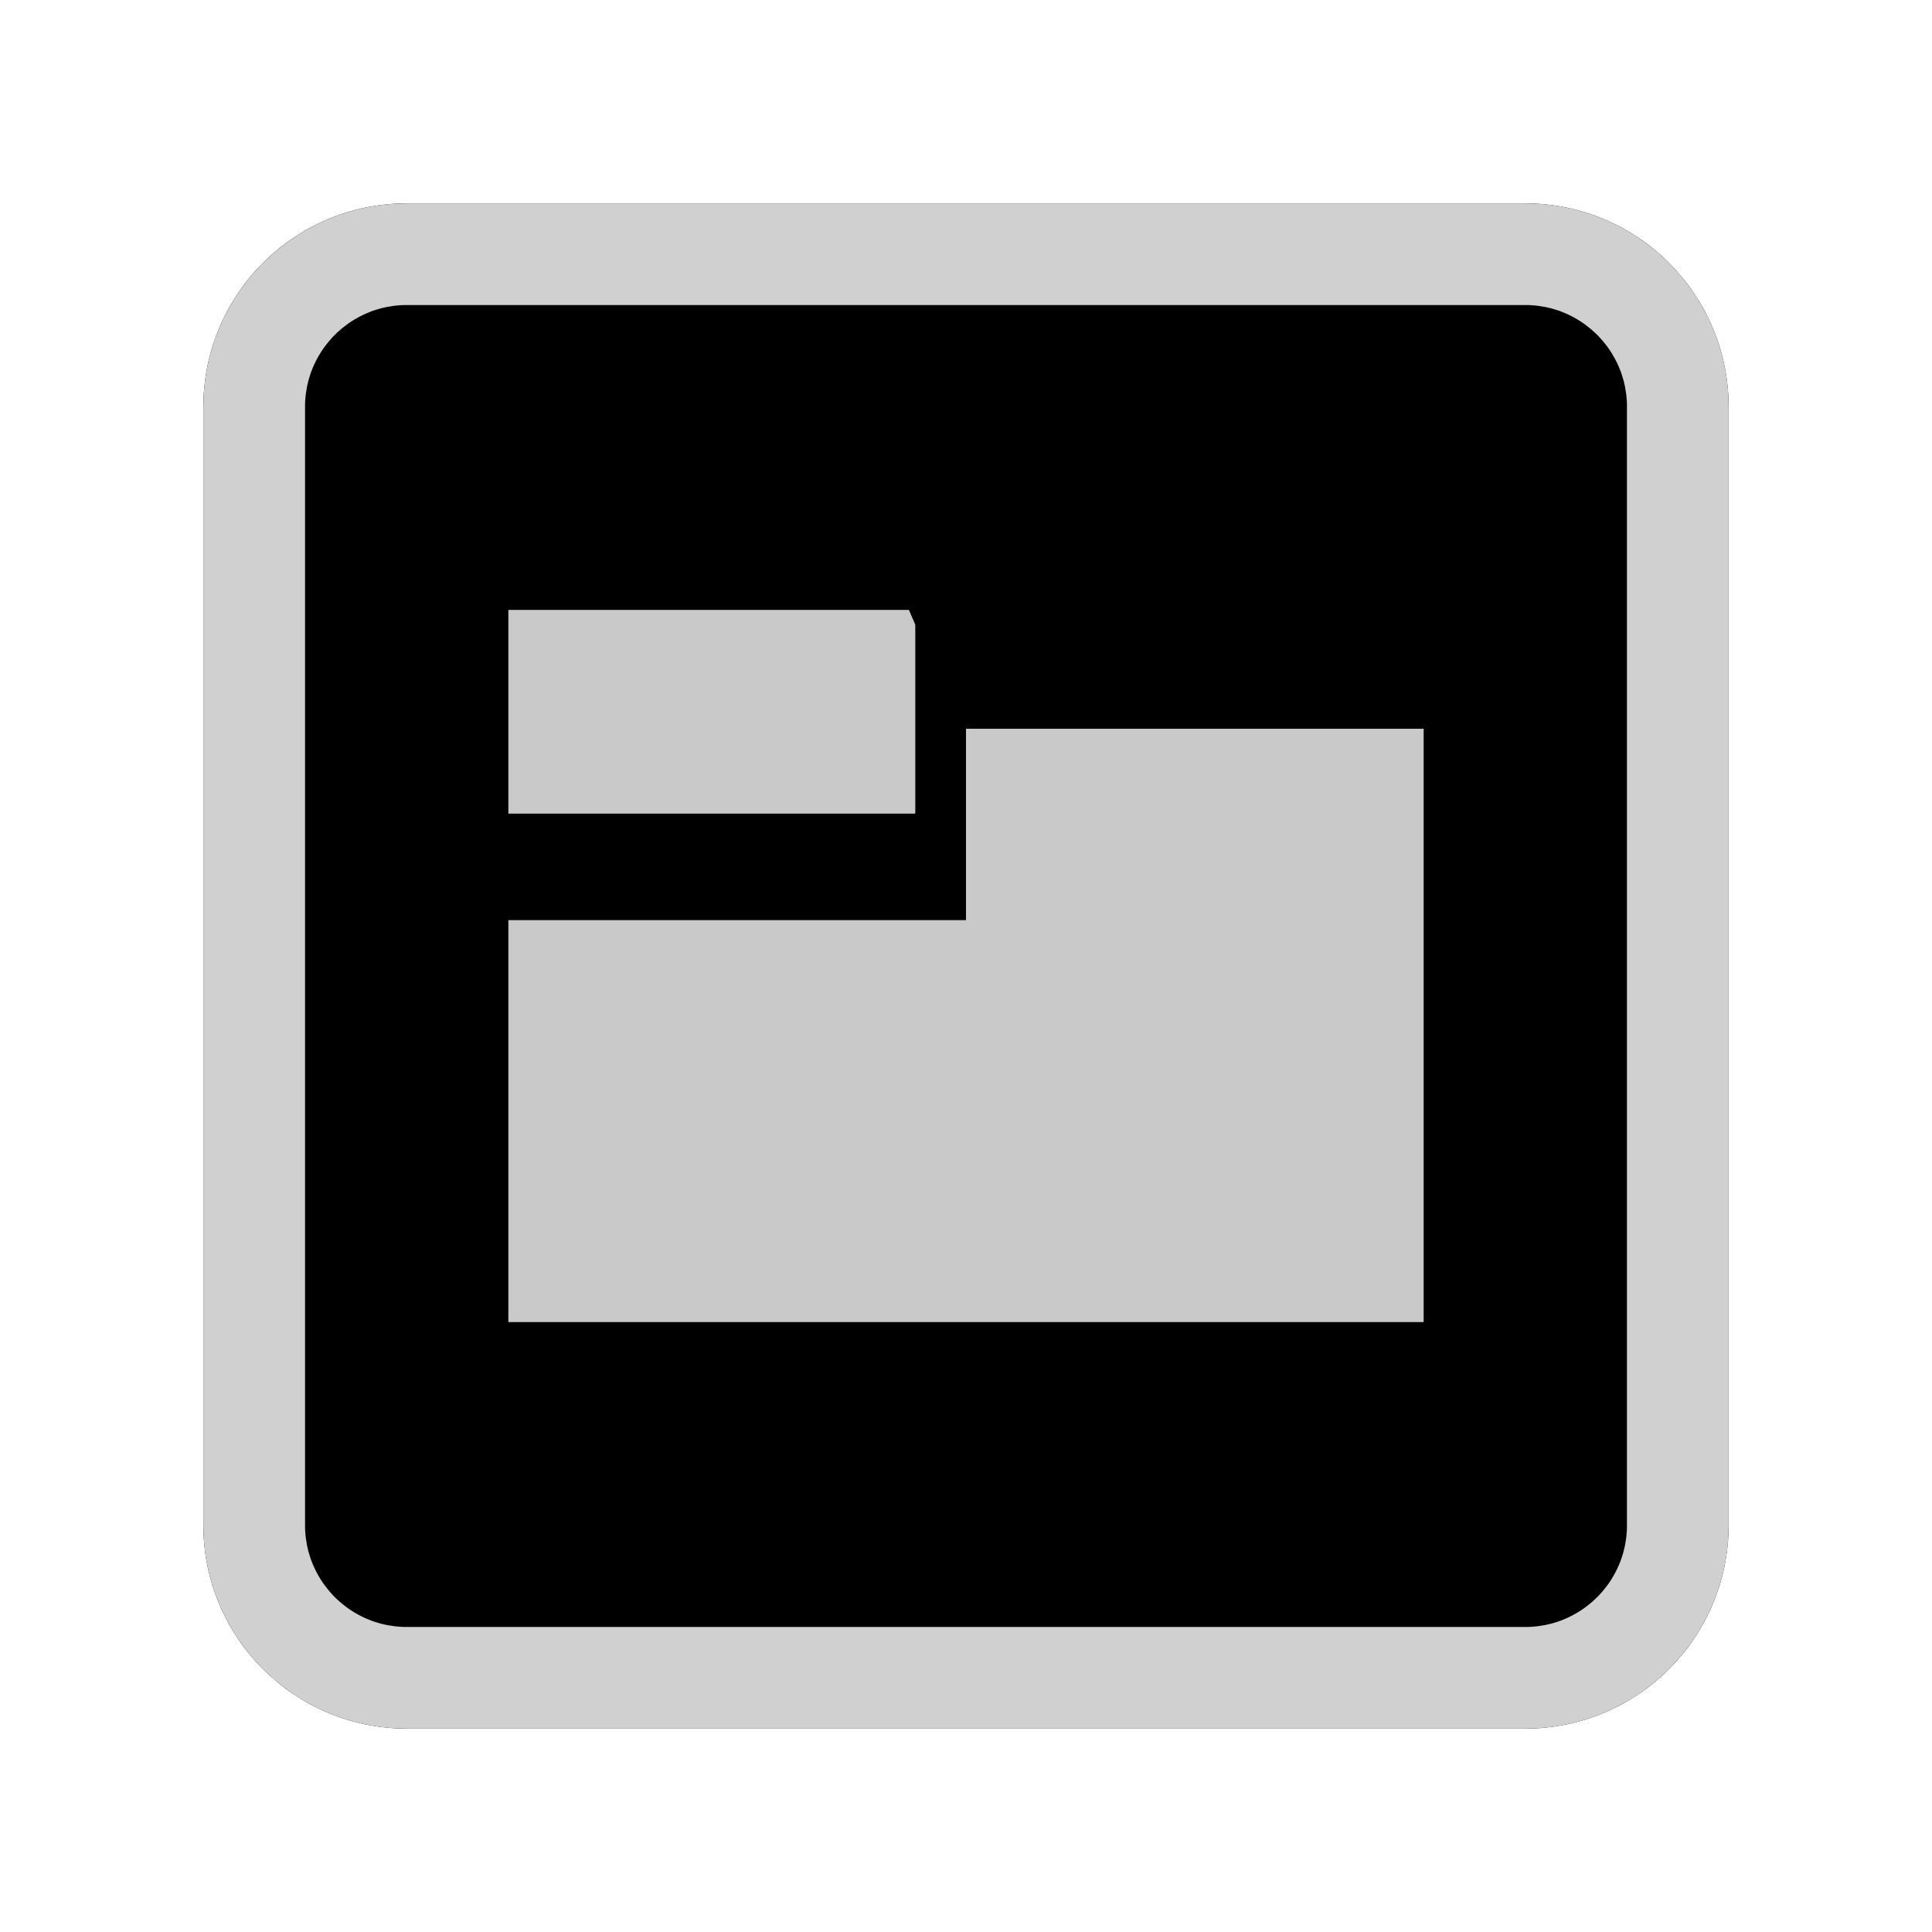
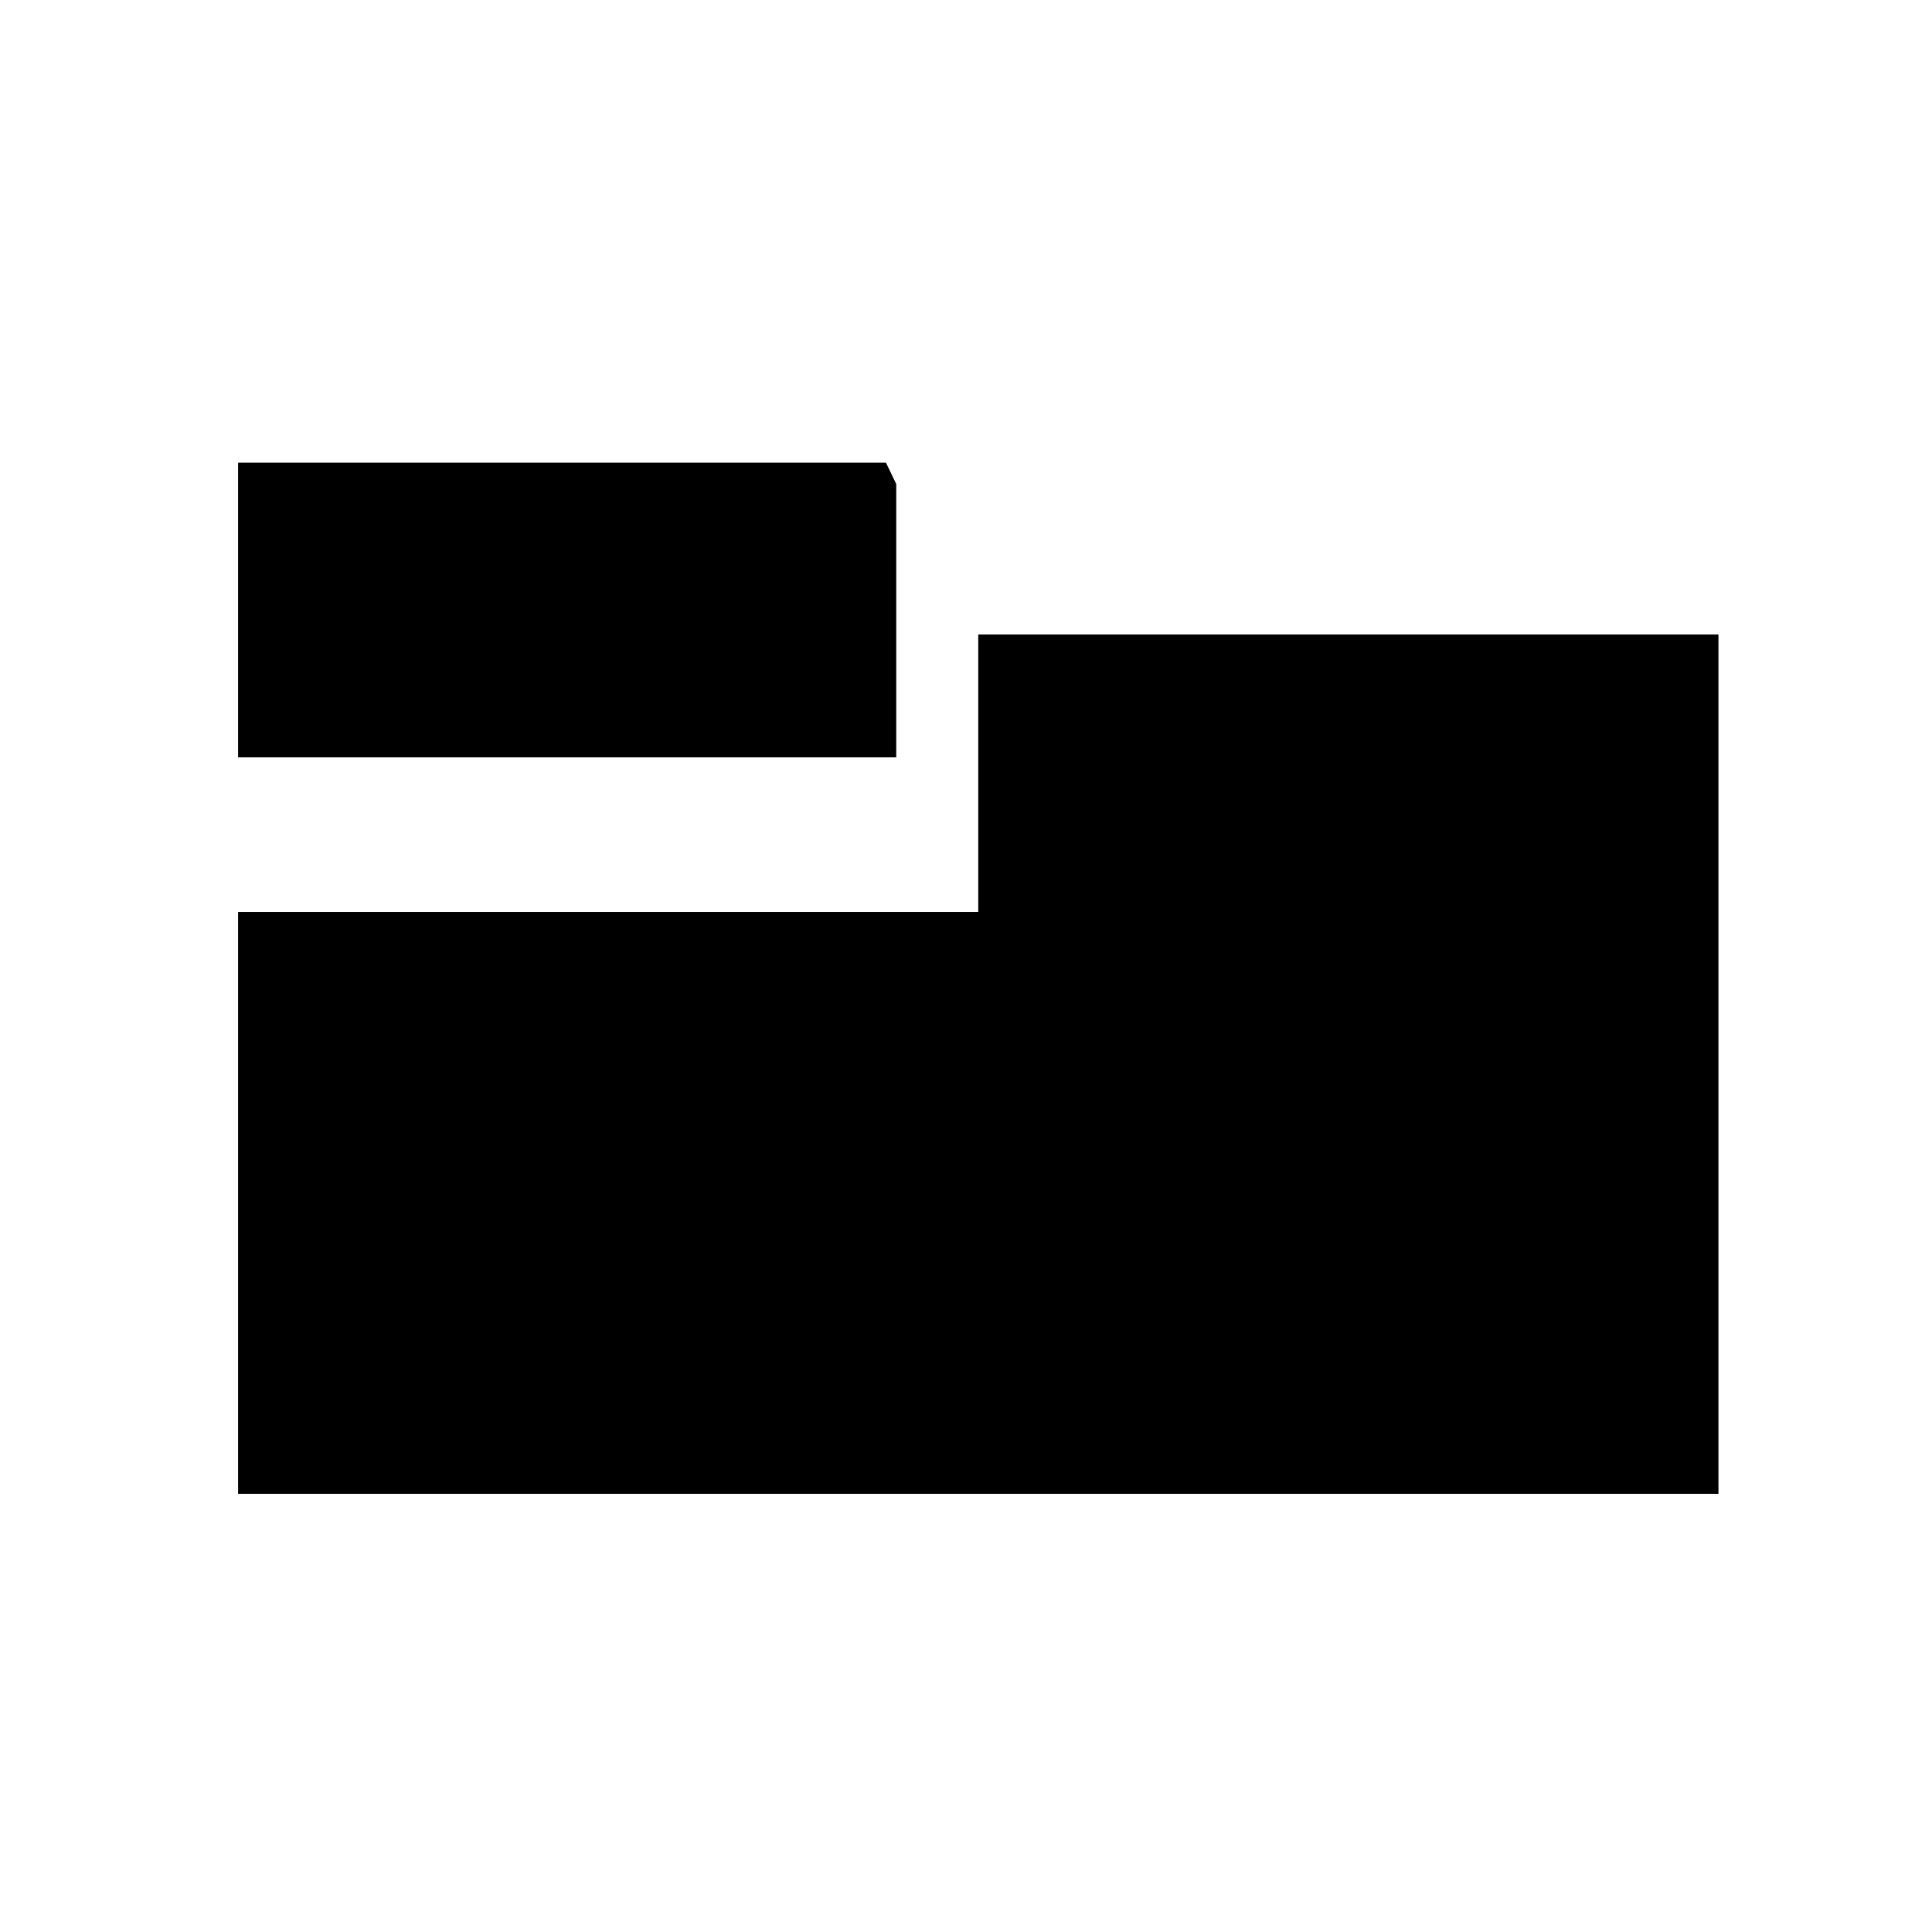
- <svg xmlns="http://www.w3.org/2000/svg" width="19px" height="19px" version="1.1" xml:space="preserve" style="fill-rule:evenodd;clip-rule:evenodd;stroke-linejoin:round;stroke-miterlimit:1.414;">
-   <path d="M17,4C17,2.896 16.104,2 15,2L4,2C2.896,2 2,2.896 2,4L2,15C2,16.104 2.896,17 4,17L15,17C16.104,17 17,16.104 17,15L17,4Z" />
-   <path d="M15.052,2.001L15.103,2.003L15.154,2.006L15.204,2.01L15.255,2.016L15.304,2.023L15.354,2.031L15.403,2.041L15.451,2.051L15.5,2.063L15.547,2.076L15.594,2.09L15.641,2.105L15.687,2.121L15.733,2.139L15.778,2.157L15.823,2.177L15.867,2.197L15.91,2.219L15.953,2.242L15.995,2.265L16.037,2.29L16.078,2.315L16.118,2.342L16.157,2.369L16.196,2.398L16.234,2.427L16.272,2.457L16.309,2.488L16.344,2.52L16.38,2.553L16.414,2.586L16.447,2.62L16.48,2.656L16.512,2.691L16.543,2.728L16.573,2.766L16.602,2.804L16.631,2.843L16.658,2.882L16.685,2.922L16.71,2.963L16.735,3.005L16.758,3.047L16.781,3.09L16.803,3.133L16.823,3.177L16.843,3.222L16.861,3.267L16.879,3.313L16.895,3.359L16.91,3.406L16.924,3.453L16.937,3.5L16.949,3.549L16.959,3.597L16.969,3.646L16.977,3.696L16.984,3.745L16.99,3.796L16.994,3.846L16.997,3.897L16.999,3.948L17,4L17,15L16.999,15.052L16.997,15.103L16.994,15.154L16.99,15.204L16.984,15.255L16.977,15.304L16.969,15.354L16.959,15.403L16.949,15.451L16.937,15.5L16.924,15.547L16.91,15.594L16.895,15.641L16.879,15.687L16.861,15.733L16.843,15.778L16.823,15.823L16.803,15.867L16.781,15.91L16.758,15.953L16.735,15.995L16.71,16.037L16.685,16.078L16.658,16.118L16.631,16.157L16.602,16.196L16.573,16.234L16.543,16.272L16.512,16.309L16.48,16.344L16.447,16.38L16.414,16.414L16.38,16.447L16.344,16.48L16.309,16.512L16.272,16.543L16.234,16.573L16.196,16.602L16.157,16.631L16.118,16.658L16.078,16.685L16.037,16.71L15.995,16.735L15.953,16.758L15.91,16.781L15.867,16.803L15.823,16.823L15.778,16.843L15.733,16.861L15.687,16.879L15.641,16.895L15.594,16.91L15.547,16.924L15.5,16.937L15.451,16.949L15.403,16.959L15.354,16.969L15.304,16.977L15.255,16.984L15.204,16.99L15.154,16.994L15.103,16.997L15.052,16.999L15,17L4,17L3.948,16.999L3.897,16.997L3.846,16.994L3.796,16.99L3.745,16.984L3.696,16.977L3.646,16.969L3.597,16.959L3.549,16.949L3.5,16.937L3.453,16.924L3.406,16.91L3.359,16.895L3.313,16.879L3.267,16.861L3.222,16.843L3.177,16.823L3.133,16.803L3.09,16.781L3.047,16.758L3.005,16.735L2.963,16.71L2.922,16.685L2.882,16.658L2.843,16.631L2.804,16.602L2.766,16.573L2.728,16.543L2.691,16.512L2.656,16.48L2.62,16.447L2.586,16.414L2.553,16.38L2.52,16.344L2.488,16.309L2.457,16.272L2.427,16.234L2.398,16.196L2.369,16.157L2.342,16.118L2.315,16.078L2.29,16.037L2.265,15.995L2.242,15.953L2.219,15.91L2.197,15.867L2.177,15.823L2.157,15.778L2.139,15.733L2.121,15.687L2.105,15.641L2.09,15.594L2.076,15.547L2.063,15.5L2.051,15.451L2.041,15.403L2.031,15.354L2.023,15.304L2.016,15.255L2.01,15.204L2.006,15.154L2.003,15.103L2.001,15.052L2,15L2,4L2.001,3.948L2.003,3.897L2.006,3.846L2.01,3.796L2.016,3.745L2.023,3.696L2.031,3.646L2.041,3.597L2.051,3.549L2.063,3.5L2.076,3.453L2.09,3.406L2.105,3.359L2.121,3.313L2.139,3.267L2.157,3.222L2.177,3.177L2.197,3.133L2.219,3.09L2.242,3.047L2.265,3.005L2.29,2.963L2.315,2.922L2.342,2.882L2.369,2.843L2.398,2.804L2.427,2.766L2.457,2.728L2.488,2.691L2.52,2.656L2.553,2.62L2.586,2.586L2.62,2.553L2.656,2.52L2.691,2.488L2.728,2.457L2.766,2.427L2.804,2.398L2.843,2.369L2.882,2.342L2.922,2.315L2.963,2.29L3.005,2.265L3.047,2.242L3.09,2.219L3.133,2.197L3.177,2.177L3.222,2.157L3.267,2.139L3.313,2.121L3.359,2.105L3.406,2.09L3.453,2.076L3.5,2.063L3.549,2.051L3.597,2.041L3.646,2.031L3.696,2.023L3.745,2.016L3.796,2.01L3.846,2.006L3.897,2.003L3.948,2.001L4,2L15,2L15.052,2.001ZM4.006,3L3.974,3L3.948,3.001L3.922,3.003L3.897,3.005L3.872,3.008L3.847,3.012L3.822,3.016L3.798,3.02L3.774,3.026L3.75,3.031L3.726,3.038L3.703,3.045L3.68,3.052L3.657,3.06L3.634,3.069L3.612,3.078L3.589,3.088L3.568,3.098L3.546,3.109L3.525,3.12L3.504,3.132L3.483,3.144L3.462,3.157L3.442,3.17L3.422,3.184L3.403,3.198L3.384,3.213L3.365,3.228L3.346,3.244L3.328,3.26L3.31,3.276L3.293,3.293L3.276,3.31L3.26,3.328L3.244,3.346L3.228,3.365L3.213,3.384L3.198,3.403L3.184,3.422L3.17,3.442L3.157,3.462L3.144,3.483L3.132,3.503L3.12,3.525L3.109,3.546L3.098,3.568L3.088,3.589L3.078,3.612L3.069,3.634L3.06,3.657L3.052,3.68L3.045,3.703L3.038,3.726L3.031,3.75L3.026,3.774L3.02,3.798L3.016,3.822L3.012,3.847L3.008,3.872L3.005,3.897L3.003,3.922L3.001,3.948L3,3.974L3,4.006L3,14.994L3,15.026L3.001,15.052L3.003,15.078L3.005,15.103L3.008,15.128L3.012,15.153L3.016,15.178L3.02,15.202L3.026,15.226L3.031,15.25L3.038,15.274L3.045,15.297L3.052,15.32L3.06,15.343L3.069,15.366L3.078,15.388L3.088,15.41L3.098,15.432L3.109,15.454L3.12,15.475L3.132,15.497L3.144,15.517L3.157,15.538L3.17,15.558L3.184,15.578L3.198,15.597L3.213,15.616L3.228,15.635L3.244,15.654L3.26,15.672L3.276,15.69L3.293,15.707L3.31,15.724L3.328,15.74L3.346,15.756L3.365,15.772L3.384,15.787L3.403,15.802L3.422,15.816L3.442,15.83L3.462,15.843L3.483,15.856L3.504,15.868L3.525,15.88L3.546,15.891L3.568,15.902L3.589,15.912L3.612,15.922L3.634,15.931L3.657,15.94L3.68,15.948L3.703,15.955L3.726,15.962L3.75,15.969L3.774,15.974L3.798,15.98L3.822,15.984L3.847,15.988L3.872,15.992L3.897,15.995L3.922,15.997L3.948,15.999L3.974,16L4.006,16L14.994,16L15.026,16L15.052,15.999L15.078,15.997L15.103,15.995L15.128,15.992L15.153,15.988L15.178,15.984L15.202,15.98L15.226,15.974L15.25,15.969L15.274,15.962L15.297,15.955L15.32,15.948L15.343,15.94L15.366,15.931L15.388,15.922L15.411,15.912L15.432,15.902L15.454,15.891L15.475,15.88L15.496,15.868L15.517,15.856L15.538,15.843L15.558,15.83L15.578,15.816L15.597,15.802L15.616,15.787L15.635,15.772L15.654,15.756L15.672,15.74L15.689,15.724L15.707,15.707L15.724,15.69L15.74,15.672L15.756,15.654L15.772,15.635L15.787,15.616L15.802,15.597L15.816,15.578L15.83,15.558L15.843,15.538L15.856,15.517L15.868,15.496L15.88,15.475L15.891,15.454L15.902,15.432L15.912,15.41L15.922,15.388L15.931,15.366L15.94,15.343L15.948,15.32L15.955,15.297L15.962,15.274L15.969,15.25L15.974,15.226L15.98,15.202L15.984,15.178L15.988,15.153L15.992,15.128L15.995,15.103L15.997,15.078L15.999,15.052L16,15.026L16,14.994L16,4.006L16,3.974L15.999,3.948L15.997,3.922L15.995,3.897L15.992,3.872L15.988,3.847L15.984,3.822L15.98,3.798L15.974,3.774L15.969,3.75L15.962,3.726L15.955,3.703L15.948,3.68L15.94,3.657L15.931,3.634L15.922,3.612L15.912,3.589L15.902,3.568L15.891,3.546L15.88,3.525L15.868,3.504L15.856,3.483L15.843,3.462L15.83,3.442L15.816,3.422L15.802,3.403L15.787,3.384L15.772,3.365L15.756,3.346L15.74,3.328L15.724,3.31L15.707,3.293L15.689,3.276L15.672,3.26L15.654,3.244L15.635,3.228L15.616,3.213L15.597,3.198L15.578,3.184L15.558,3.17L15.538,3.157L15.517,3.144L15.496,3.132L15.475,3.12L15.454,3.109L15.432,3.098L15.411,3.088L15.388,3.078L15.366,3.069L15.343,3.06L15.32,3.052L15.297,3.045L15.274,3.038L15.25,3.031L15.226,3.026L15.202,3.02L15.178,3.016L15.153,3.012L15.128,3.008L15.103,3.005L15.078,3.003L15.052,3.001L15.026,3L14.994,3L4.006,3Z" style="fill:rgb(208,208,208);" />
-   <path d="M5,9.05L9.5,9.05L9.5,7.167L14,7.167L14,13L5,13L5,9.05ZM9,6.144L9,8L5,8L5,6L8.938,6L9,6.144Z" style="fill:rgb(201,201,201);" />
-   <path d="M5,9.05L9.5,9.05L9.5,7.167L14,7.167L14,13L5,13L5,9.05ZM9,6.144L9,8L5,8L5,6L8.938,6L9,6.144Z" style="fill:rgb(201,201,201);" />
+ <svg xmlns="http://www.w3.org/2000/svg" width="19px" height="19px" version="1.1" xml:space="preserve" style="fill-rule:evenodd;clip-rule:evenodd;stroke-linejoin:round;stroke-miterlimit:1.414;" id="svg4613">
+   <defs id="defs4617" />
+   <path d="m 2.343,8.969 h 7.278 V 6.241 H 16.898 V 14.691 H 2.343 Z M 8.812,4.759 V 7.448 H 2.343 V 4.551 h 6.369 z" style="fill:#000000;stroke-width:1.531" id="path4609" />
+   <path d="m 2.343,8.969 h 7.278 V 6.241 H 16.898 V 14.691 H 2.343 Z M 8.812,4.759 V 7.448 H 2.343 V 4.551 h 6.369 z" style="fill:#000000;stroke-width:1.531" id="path4611" />
</svg>
